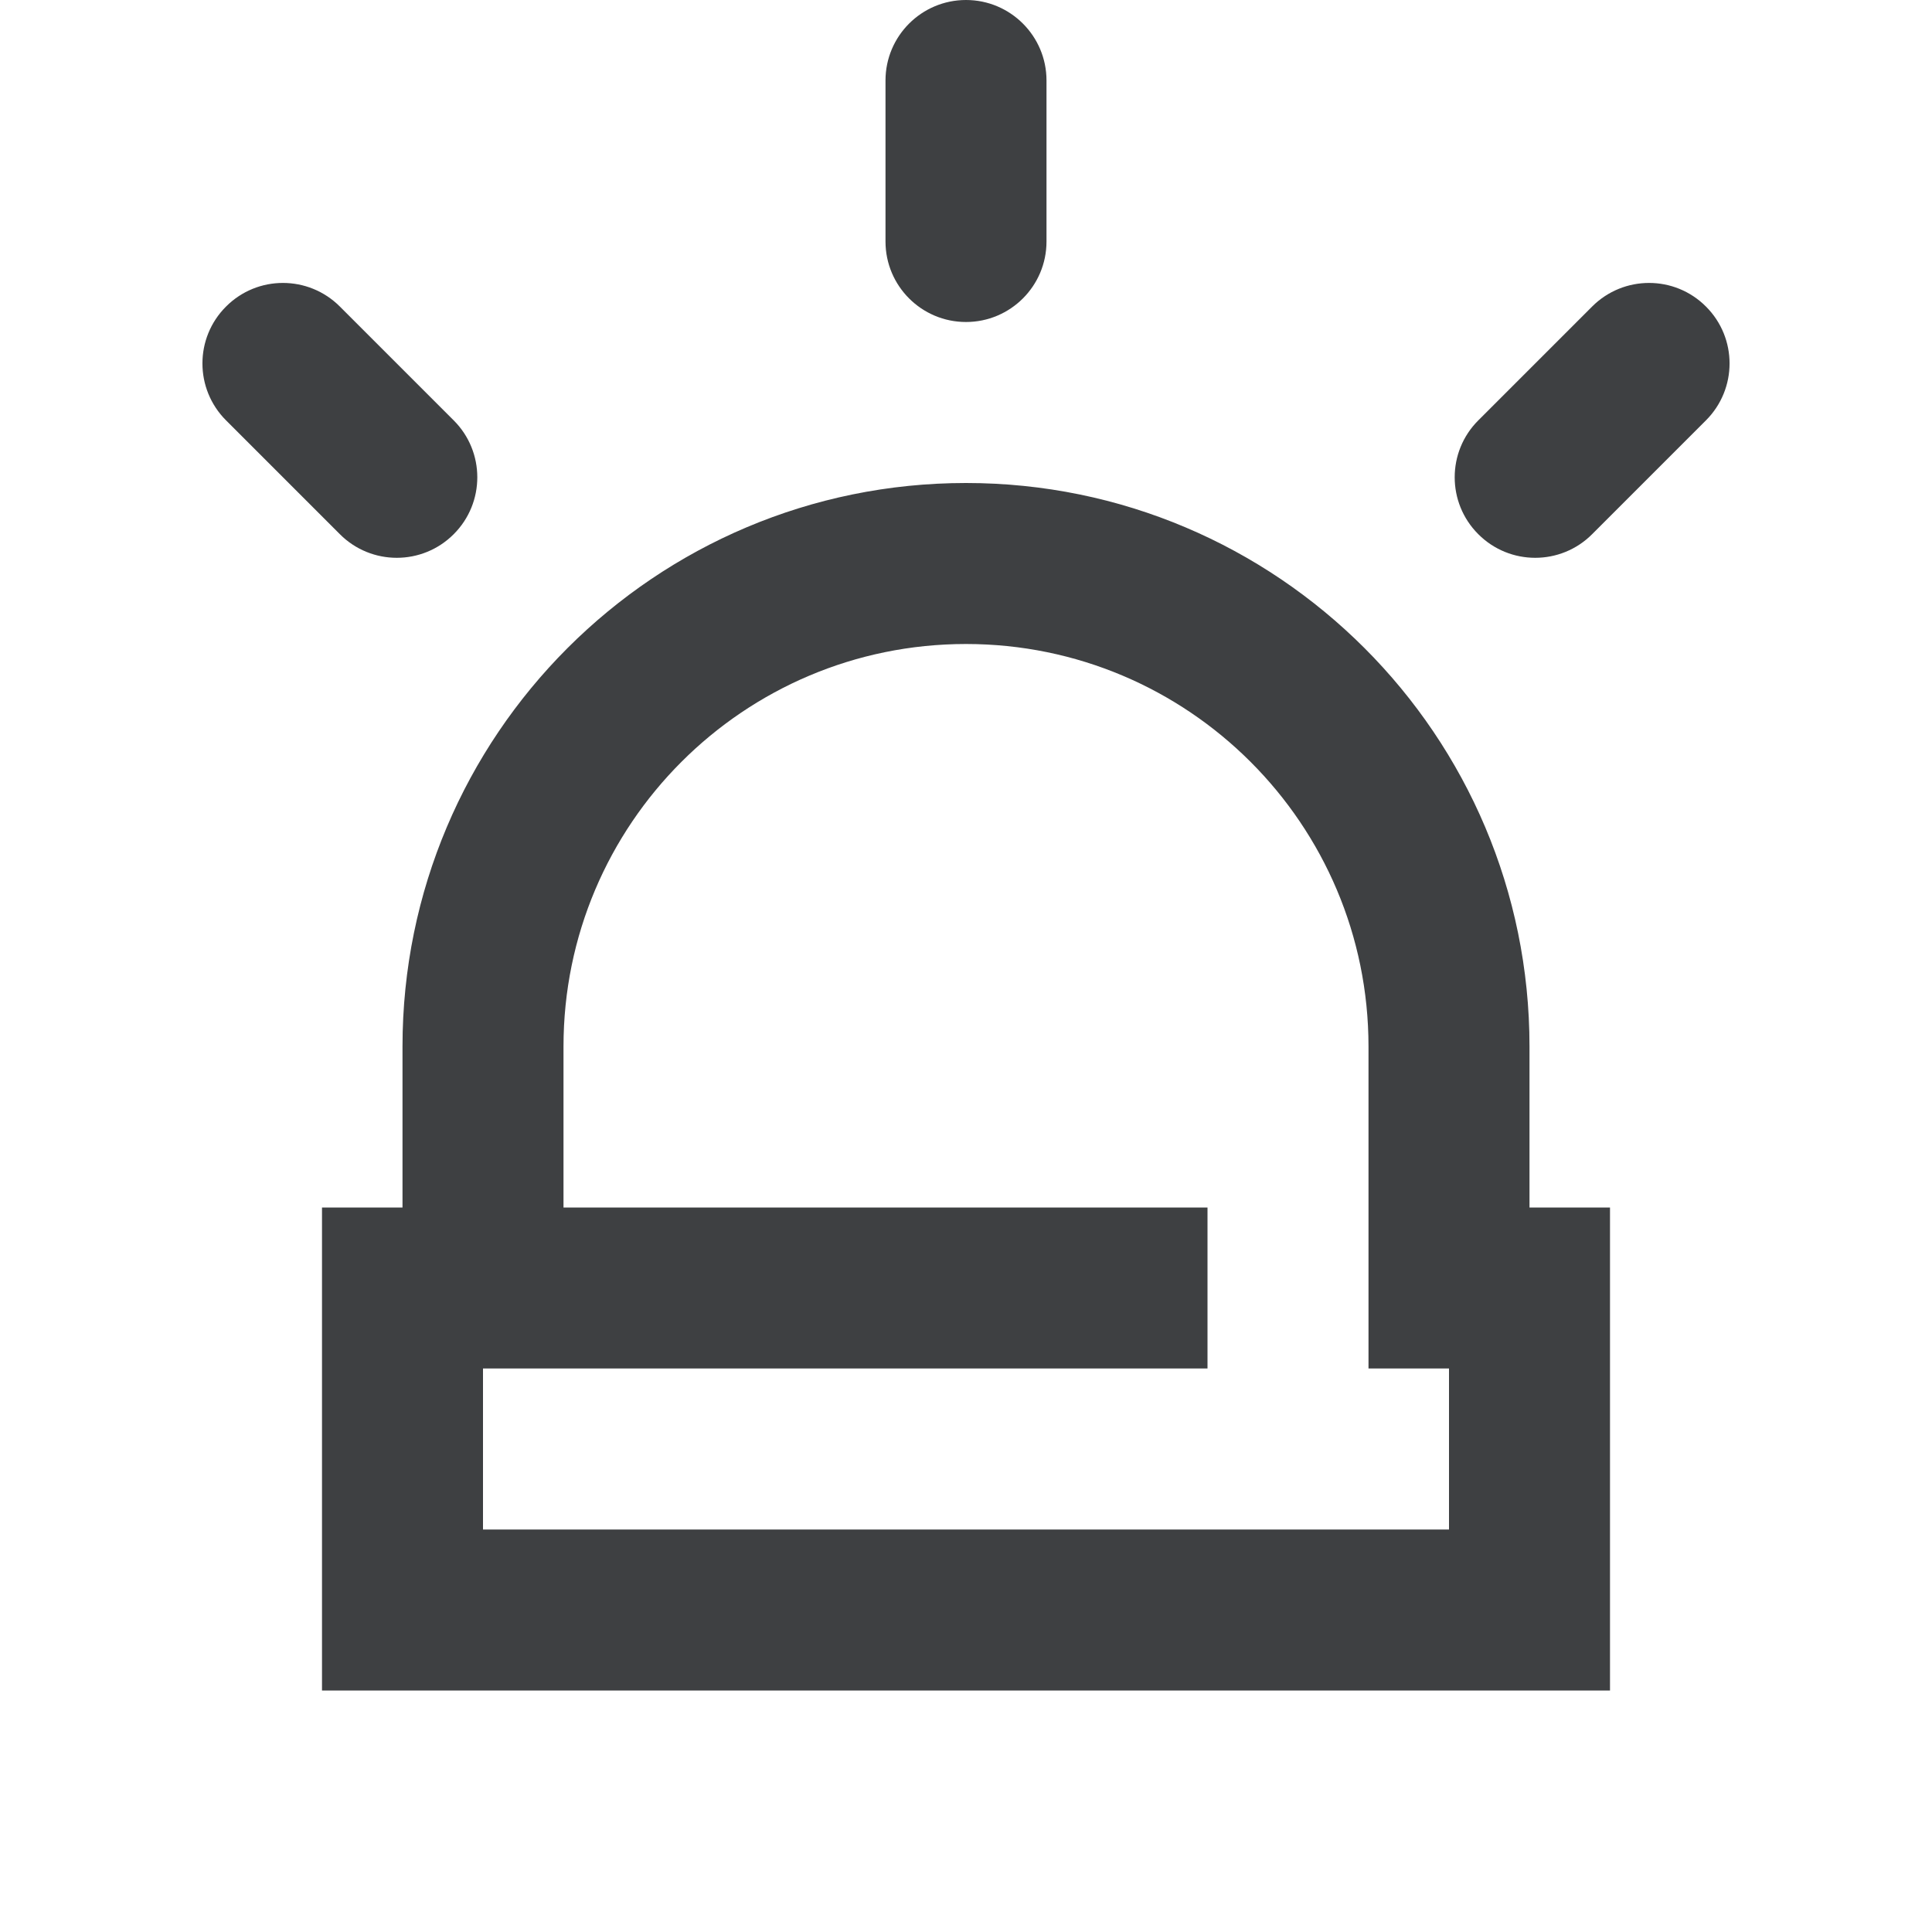
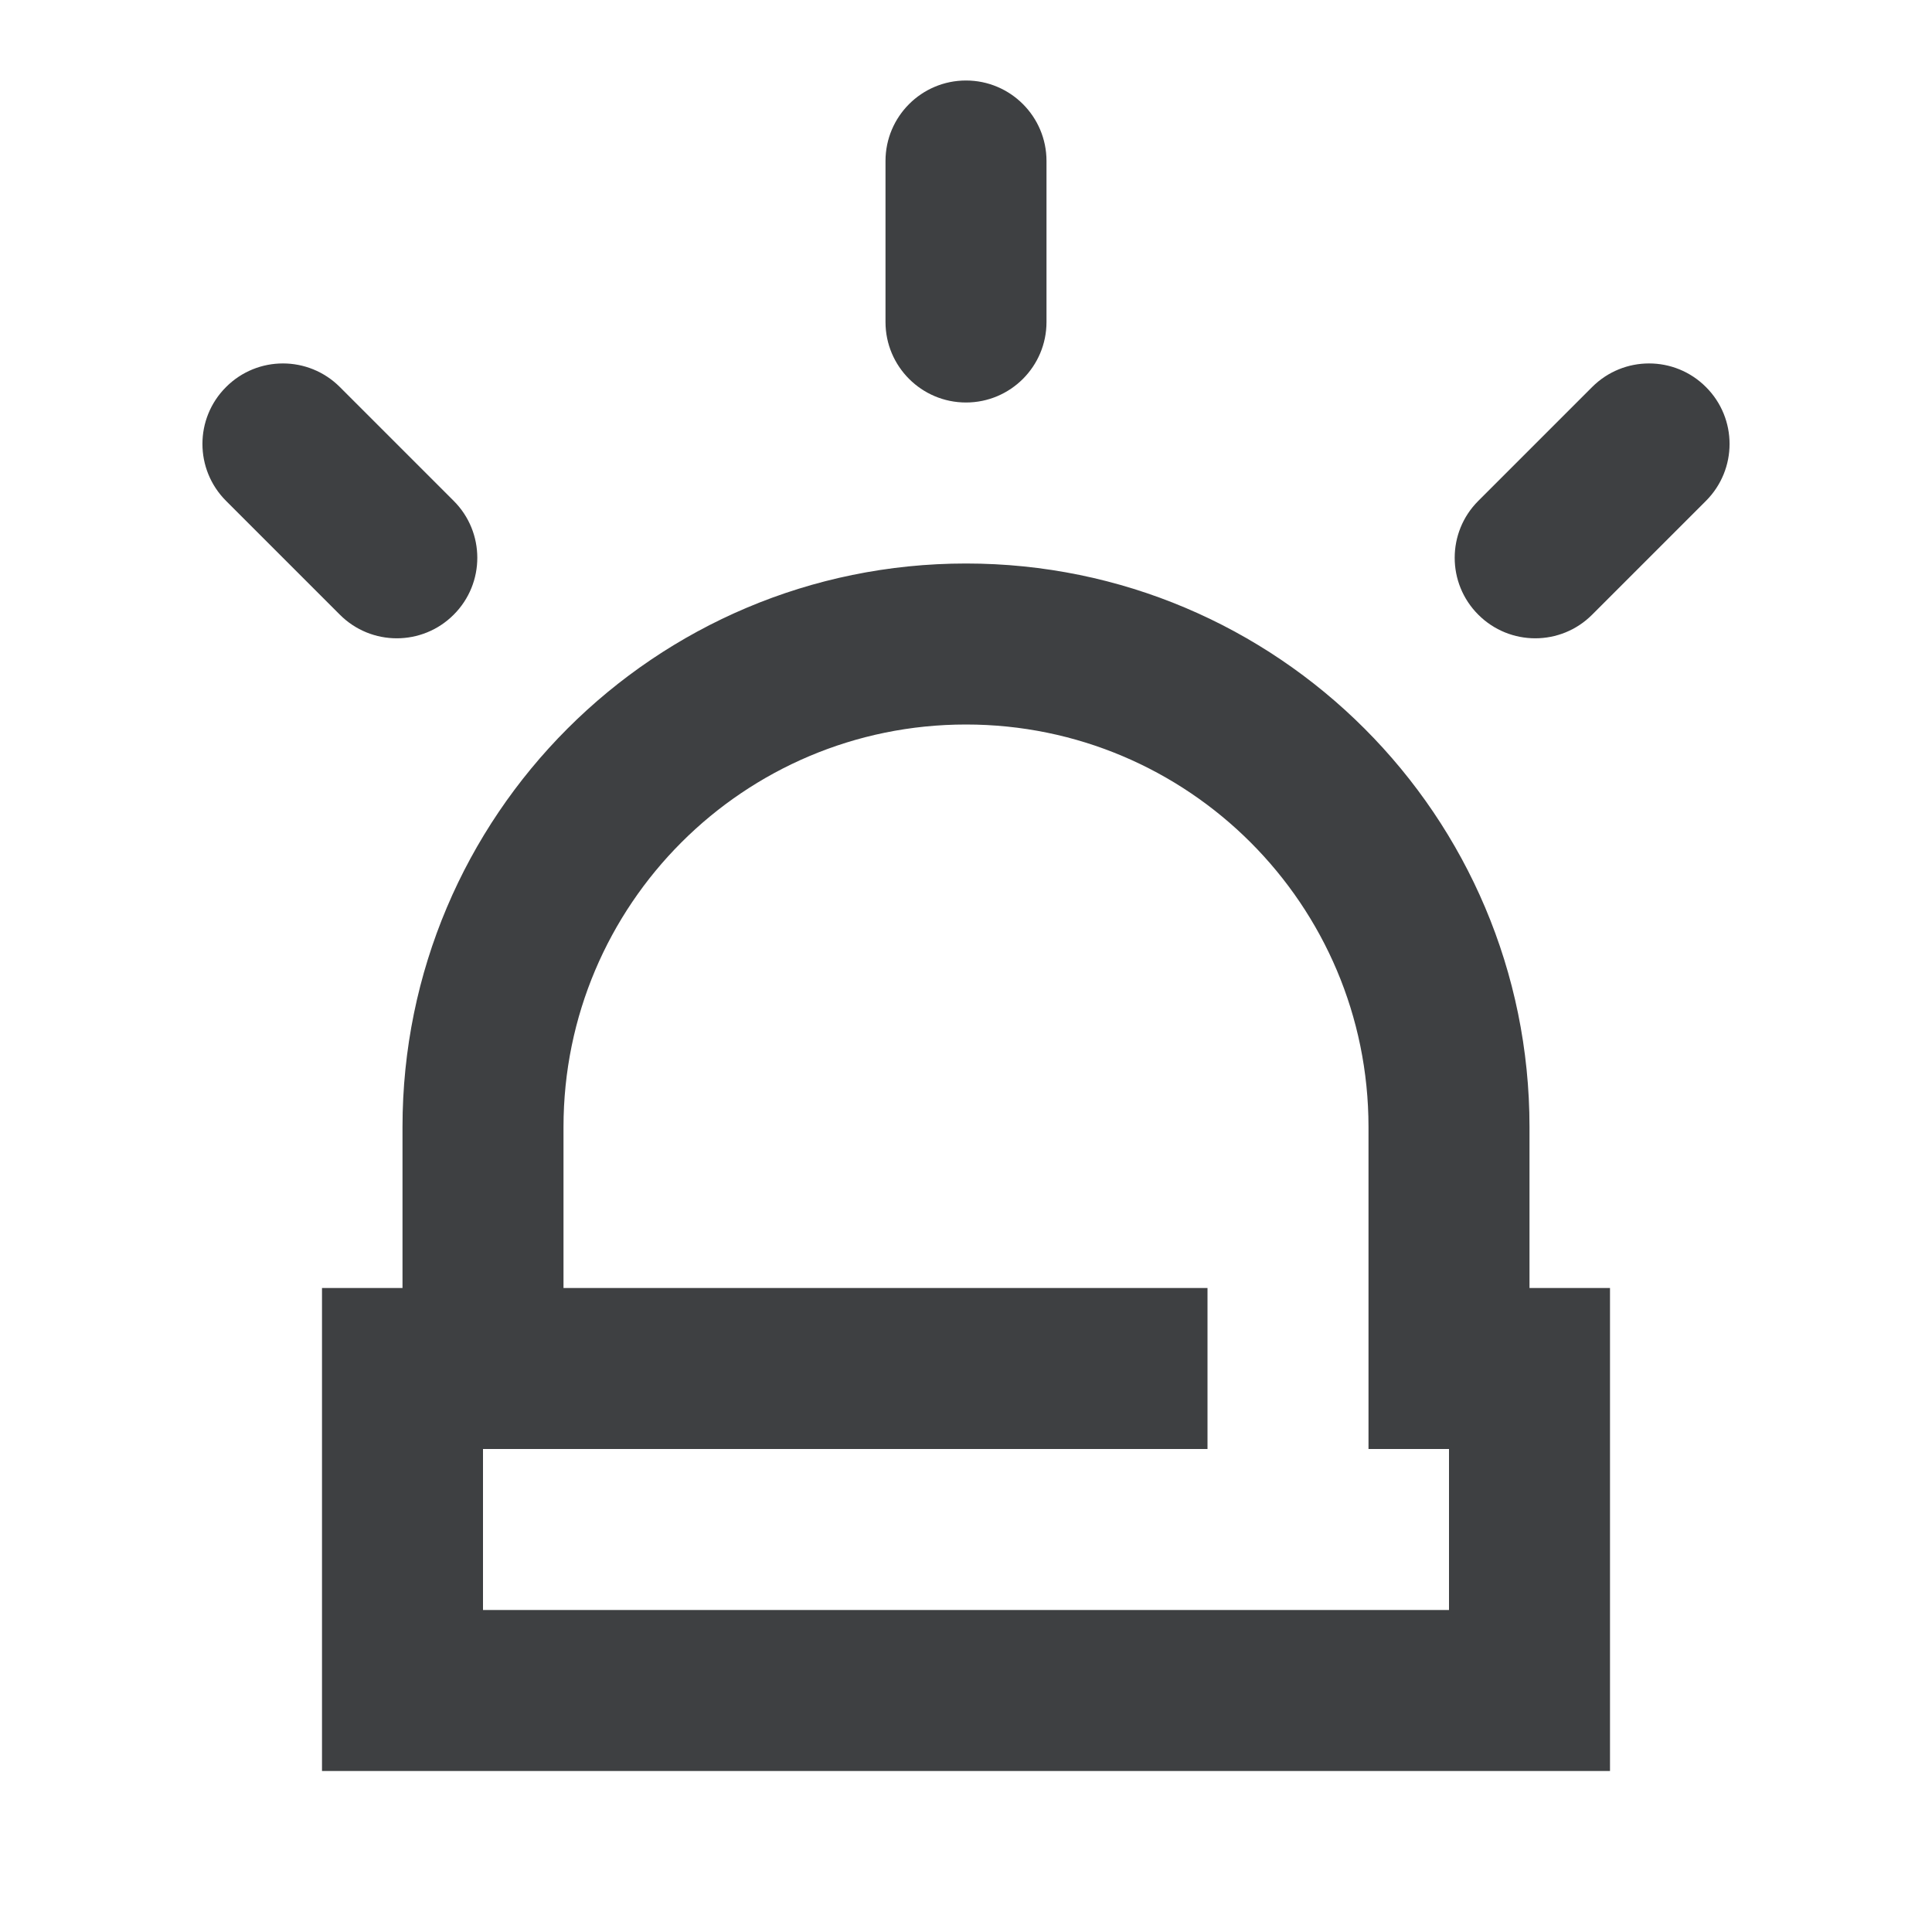
- <svg xmlns="http://www.w3.org/2000/svg" width="24" height="24" viewBox="0 0 24 24">
-   <path fill="#3E4042" fill-rule="evenodd" d="M7,15 L15,15 L15,17 L6,17 L6,19 L18,19 L18,17 L17,17 L17,13 C17,10.239 14.761,8 12,8 C9.239,8 7,10.239 7,13 L7,15 Z M19,15 L20,15 L20,21 L4,21 L4,15 L5,15 L5,13 C5,9.134 8.134,6 12,6 C15.866,6 19,9.134 19,13 L19,15 Z M12,0 C12.552,-1.01453063e-16 13,0.448 13,1 L13,3 C13,3.552 12.552,4 12,4 C11.448,4 11,3.552 11,3 L11,1 C11,0.448 11.448,1.01453063e-16 12,0 Z M21.192,3.808 C21.583,4.198 21.583,4.831 21.192,5.222 L19.778,6.636 C19.388,7.027 18.754,7.027 18.364,6.636 C17.973,6.246 17.973,5.612 18.364,5.222 L19.778,3.808 C20.169,3.417 20.802,3.417 21.192,3.808 Z M2.808,3.808 C3.198,3.417 3.831,3.417 4.222,3.808 L5.636,5.222 C6.027,5.612 6.027,6.246 5.636,6.636 C5.246,7.027 4.612,7.027 4.222,6.636 L2.808,5.222 C2.417,4.831 2.417,4.198 2.808,3.808 Z" />
+ <svg xmlns="http://www.w3.org/2000/svg" width="24" height="24" viewBox="0 0 24 24" fill="none">
+   <path fill-rule="evenodd" clip-rule="evenodd" d="M7 16H15V18H6V20H18V18H17V14C17 11.239 14.761 9 12 9C9.239 9 7 11.239 7 14V16ZM19 16H20V22H4V16H5V14C5 10.134 8.134 7 12 7C15.866 7 19 10.134 19 14V16ZM12 1C12.552 1 13 1.448 13 2V4C13 4.552 12.552 5 12 5C11.448 5 11 4.552 11 4V2C11 1.448 11.448 1 12 1ZM21.192 4.808C21.583 5.198 21.583 5.831 21.192 6.222L19.778 7.636C19.388 8.027 18.755 8.027 18.364 7.636C17.973 7.246 17.973 6.612 18.364 6.222L19.778 4.808C20.169 4.417 20.802 4.417 21.192 4.808ZM2.808 4.808C3.198 4.417 3.831 4.417 4.222 4.808L5.636 6.222C6.027 6.612 6.027 7.246 5.636 7.636C5.246 8.027 4.612 8.027 4.222 7.636L2.808 6.222C2.417 5.831 2.417 5.198 2.808 4.808Z" fill="#3E4042" />
</svg>
